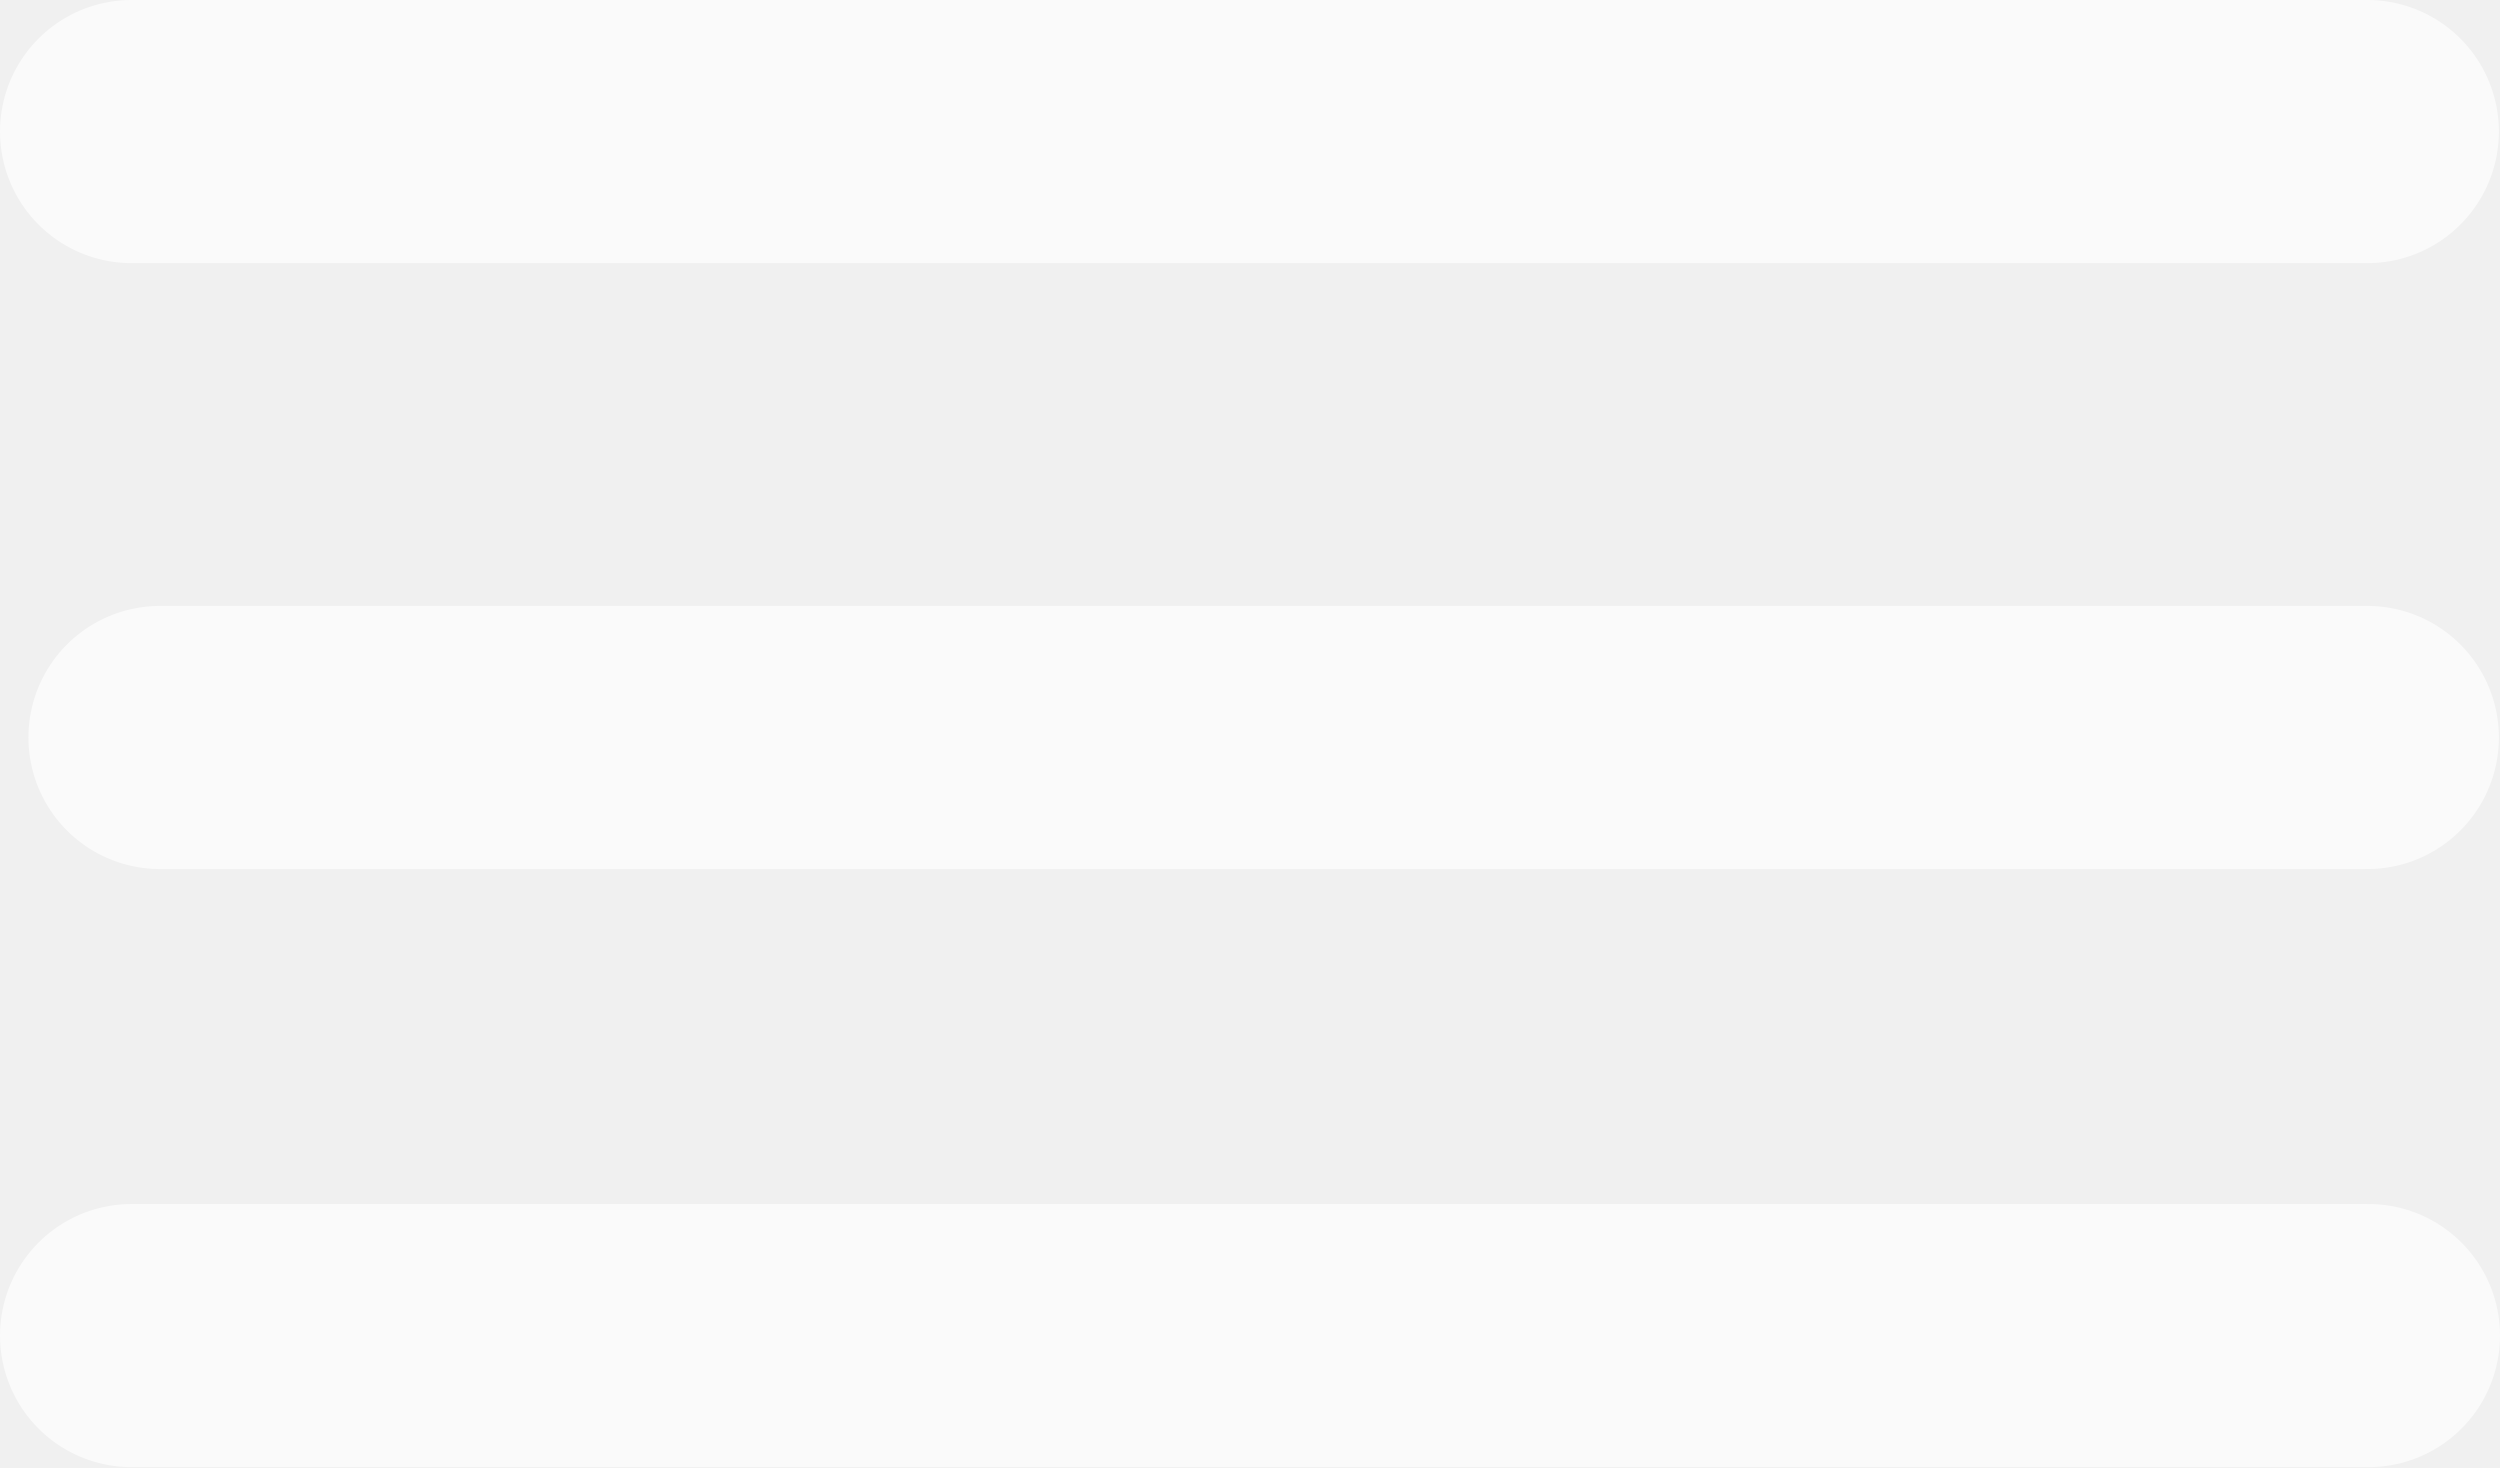
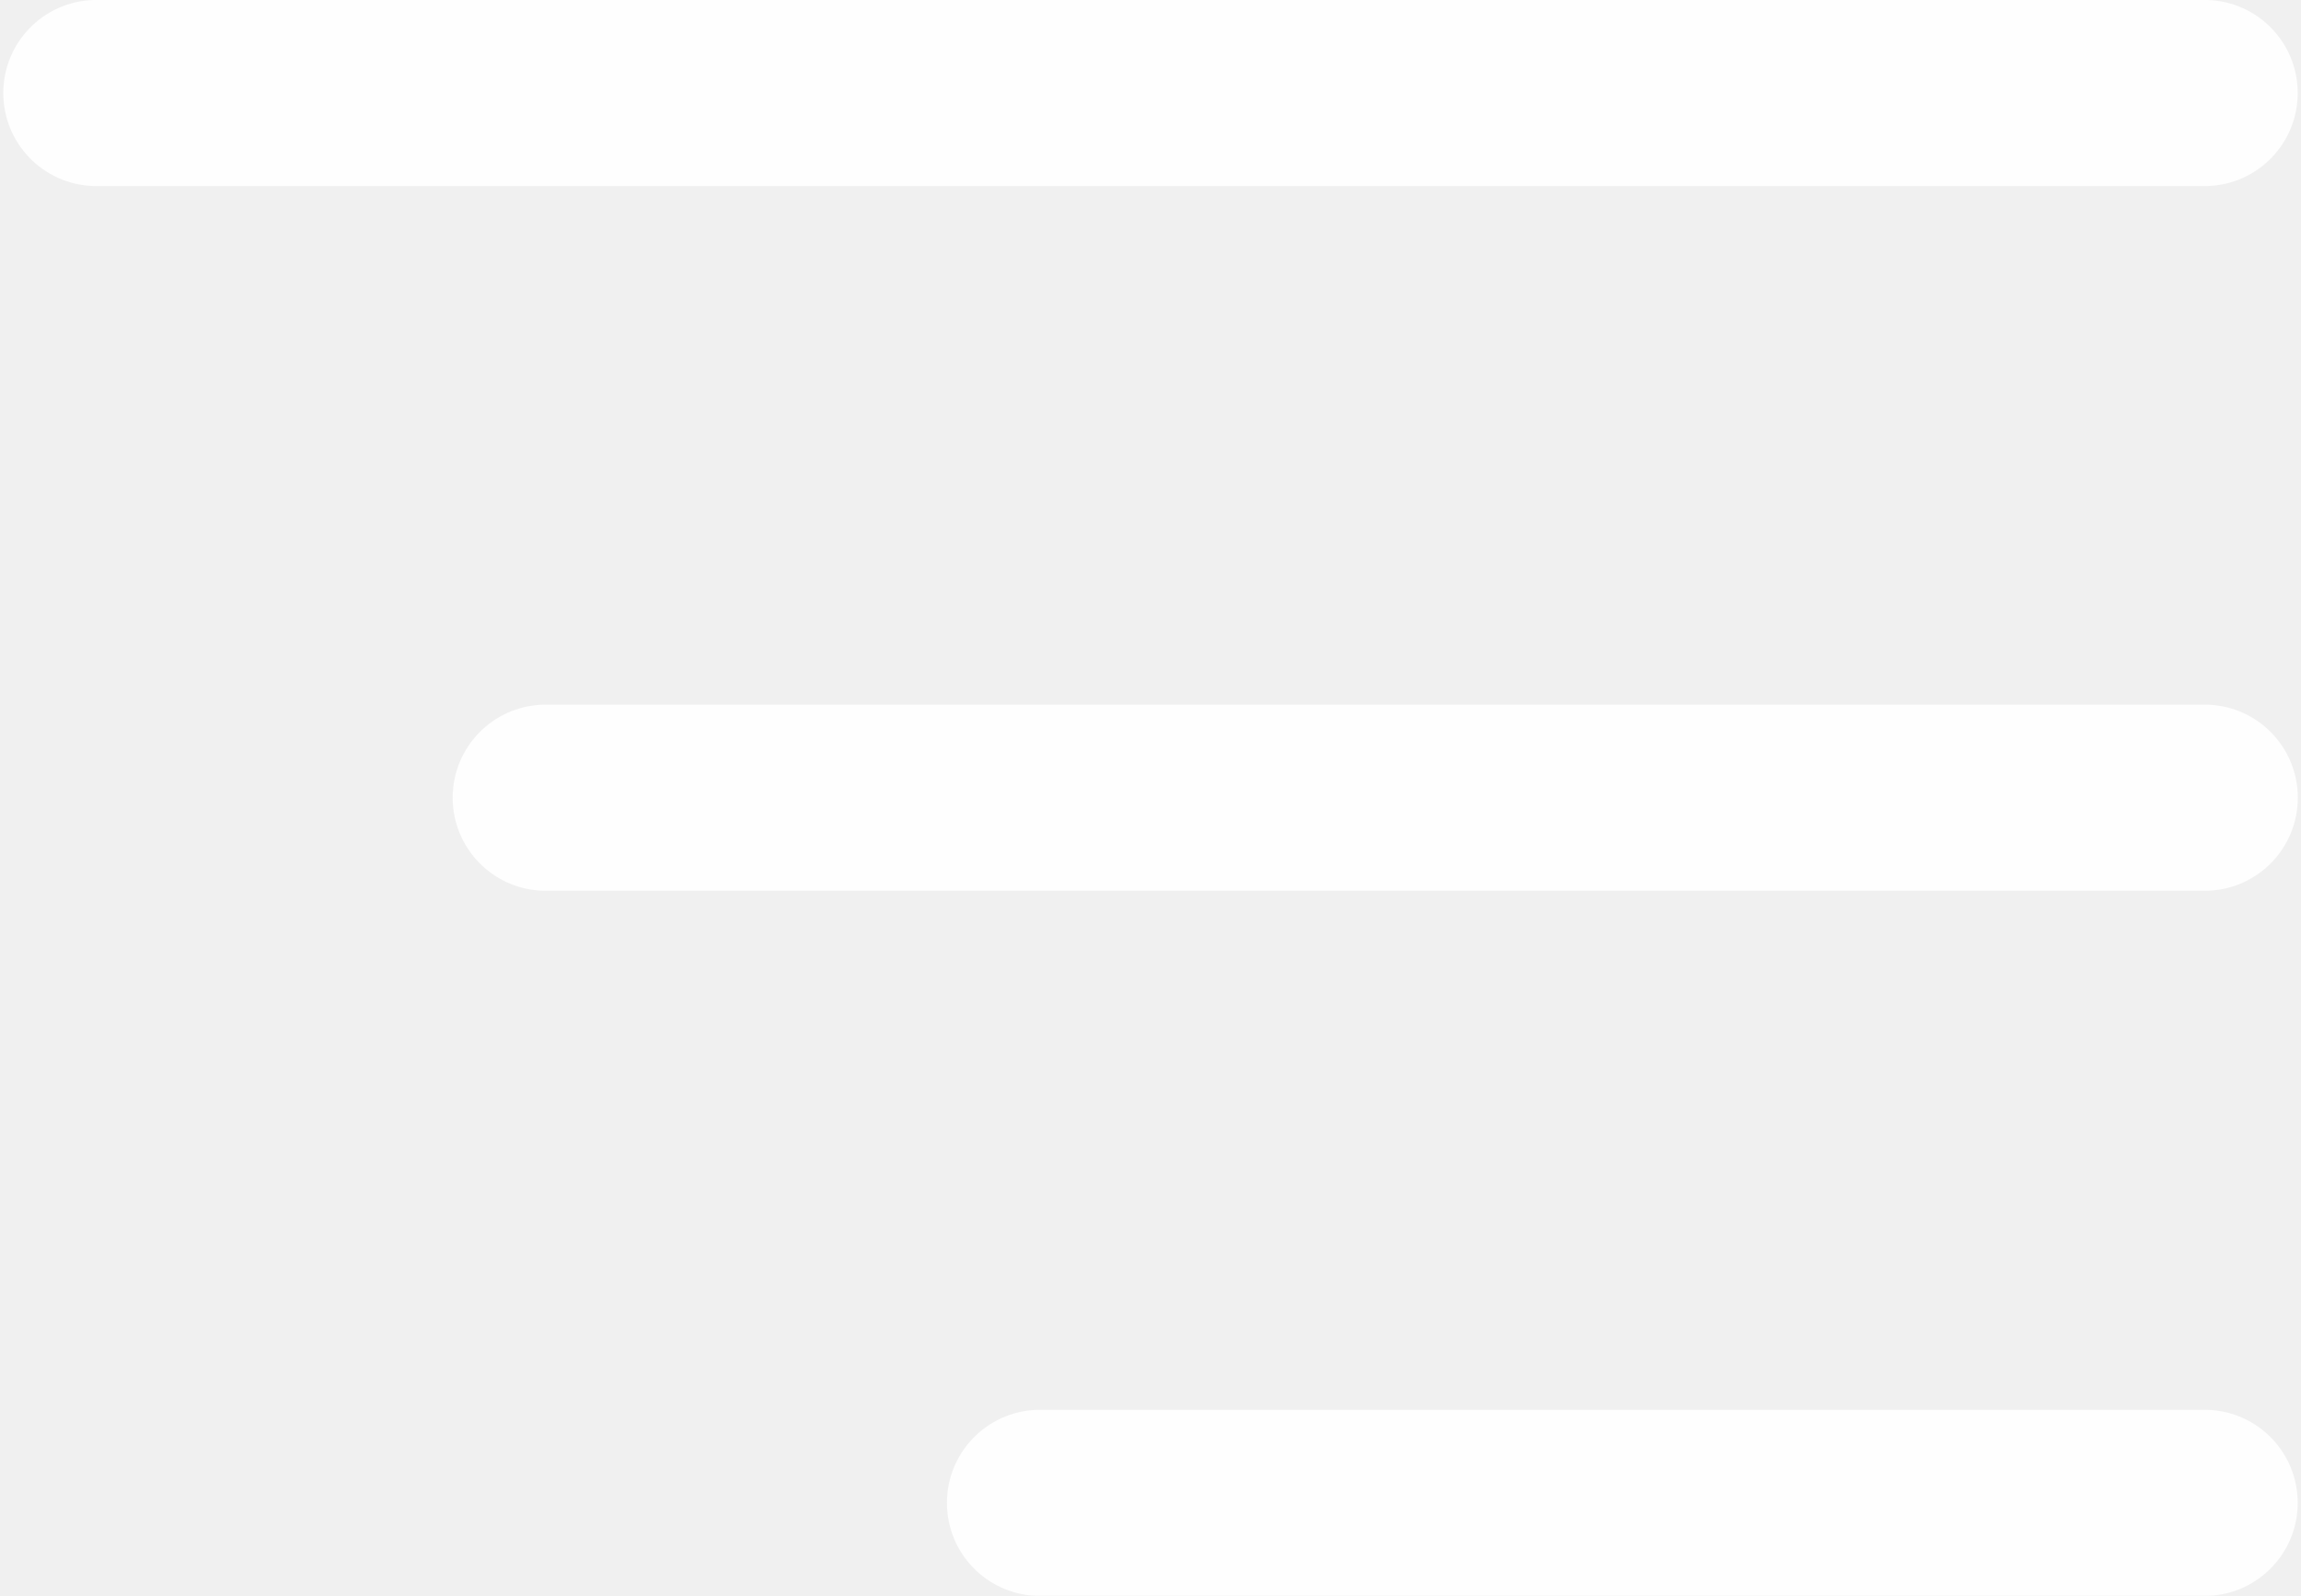
- <svg xmlns="http://www.w3.org/2000/svg" width="38.004" height="22.303" viewBox="0 0 38.004 22.303">
-   <g id="burger-menu" transform="translate(-270.5 -22.197)">
-     <line id="Line_16" data-name="Line 16" x2="33.987" transform="translate(272.5 24.197)" fill="none" stroke="#fafafa" stroke-linecap="round" stroke-width="4" />
-     <line id="Line_16-2" data-name="Line 16" x2="33.555" transform="translate(272.932 33.408)" fill="none" stroke="#fafafa" stroke-linecap="round" stroke-width="4" />
-     <line id="Line_16-3" data-name="Line 16" x2="34.004" transform="translate(272.5 42.5)" fill="none" stroke="#fafafa" stroke-linecap="round" stroke-width="4" />
+ <svg xmlns="http://www.w3.org/2000/svg" width="20" height="13.871" viewBox="0 0 20 13.871">
+   <defs>
+     <clipPath id="clip-path">
+       <rect width="20" height="13.871" fill="none" />
+     </clipPath>
+   </defs>
+   <g id="Burger-Menu" clip-path="url(#clip-path)">
+     <g id="Group_6" data-name="Group 6" opacity="0.9">
+       <path id="Path_12" data-name="Path 12" d="M115.285,158.417H100.809a.809.809,0,0,1,0-1.617h14.477a.809.809,0,0,1,0,1.617Z" transform="translate(-96.094 -150.675)" fill="#fff" />
+       <path id="Path_13" data-name="Path 13" d="M19.191,1.617H.809A.809.809,0,0,1,.809,0H19.191a.809.809,0,0,1,0,1.617Z" fill="#fff" />
+       <path id="Path_14" data-name="Path 14" d="M220.988,315.317h-10.18a.809.809,0,0,1,0-1.617h10.18a.809.809,0,0,1,0,1.617Z" transform="translate(-201.797 -301.446)" fill="#fff" />
+     </g>
  </g>
</svg>
